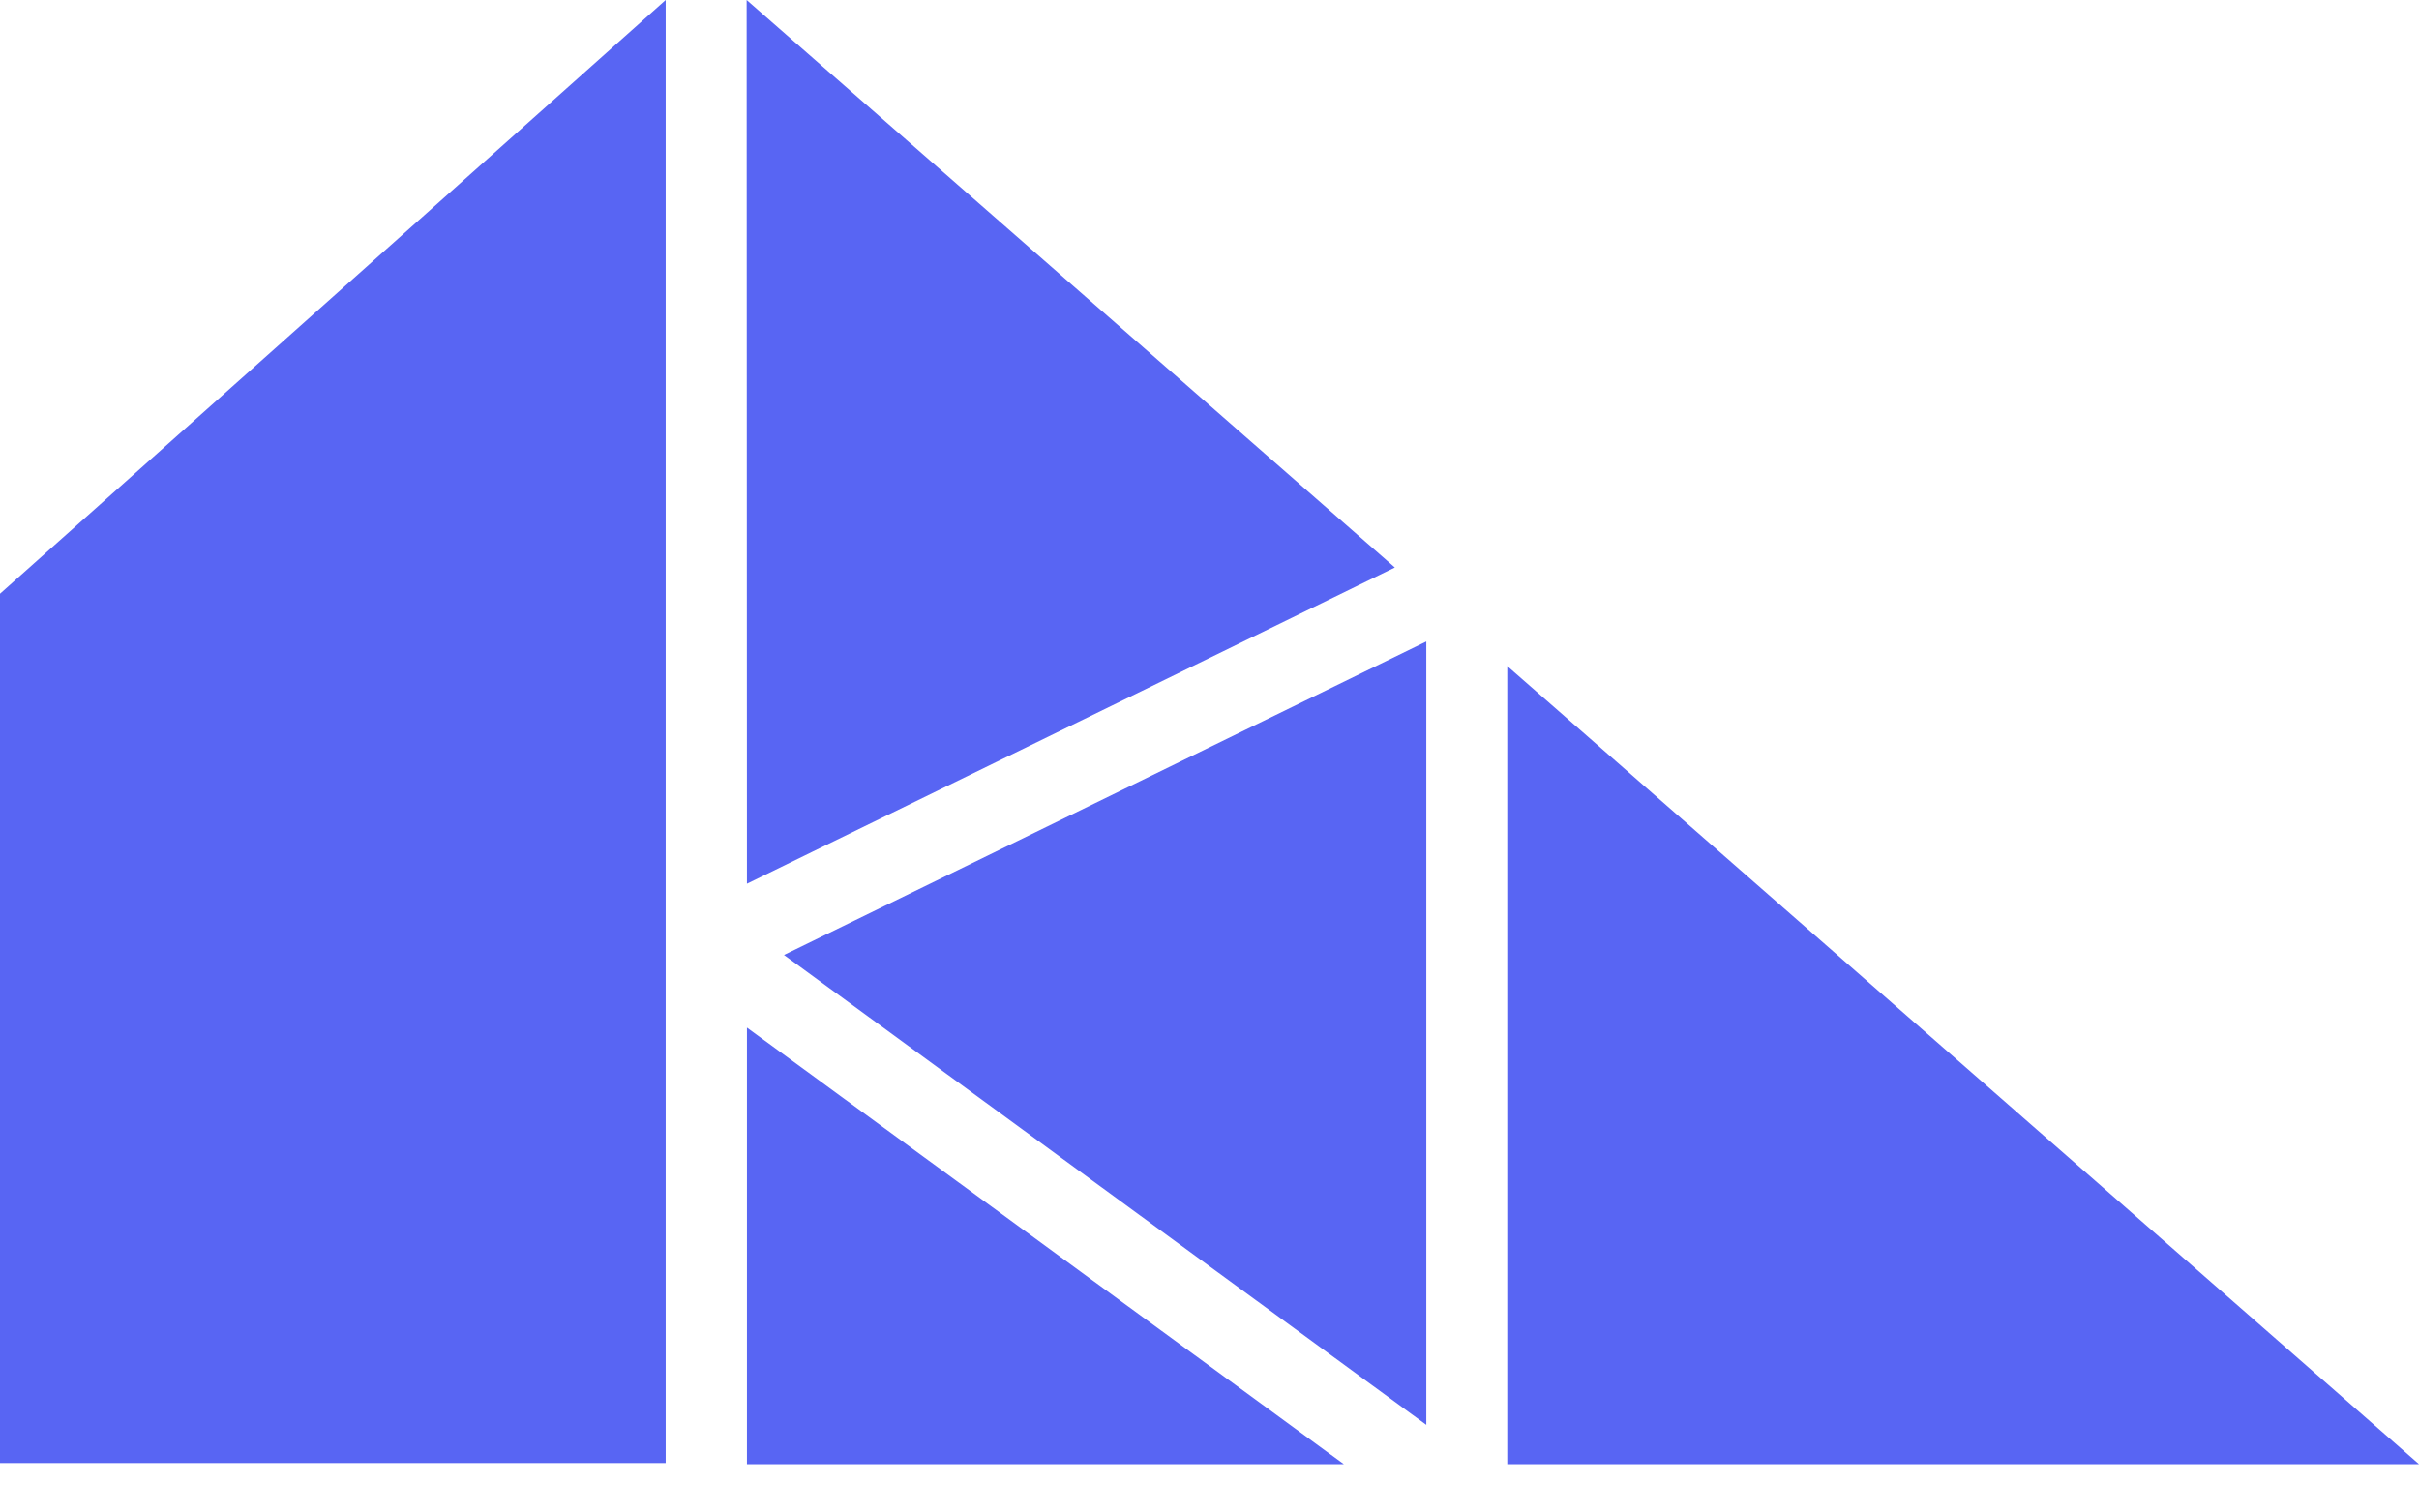
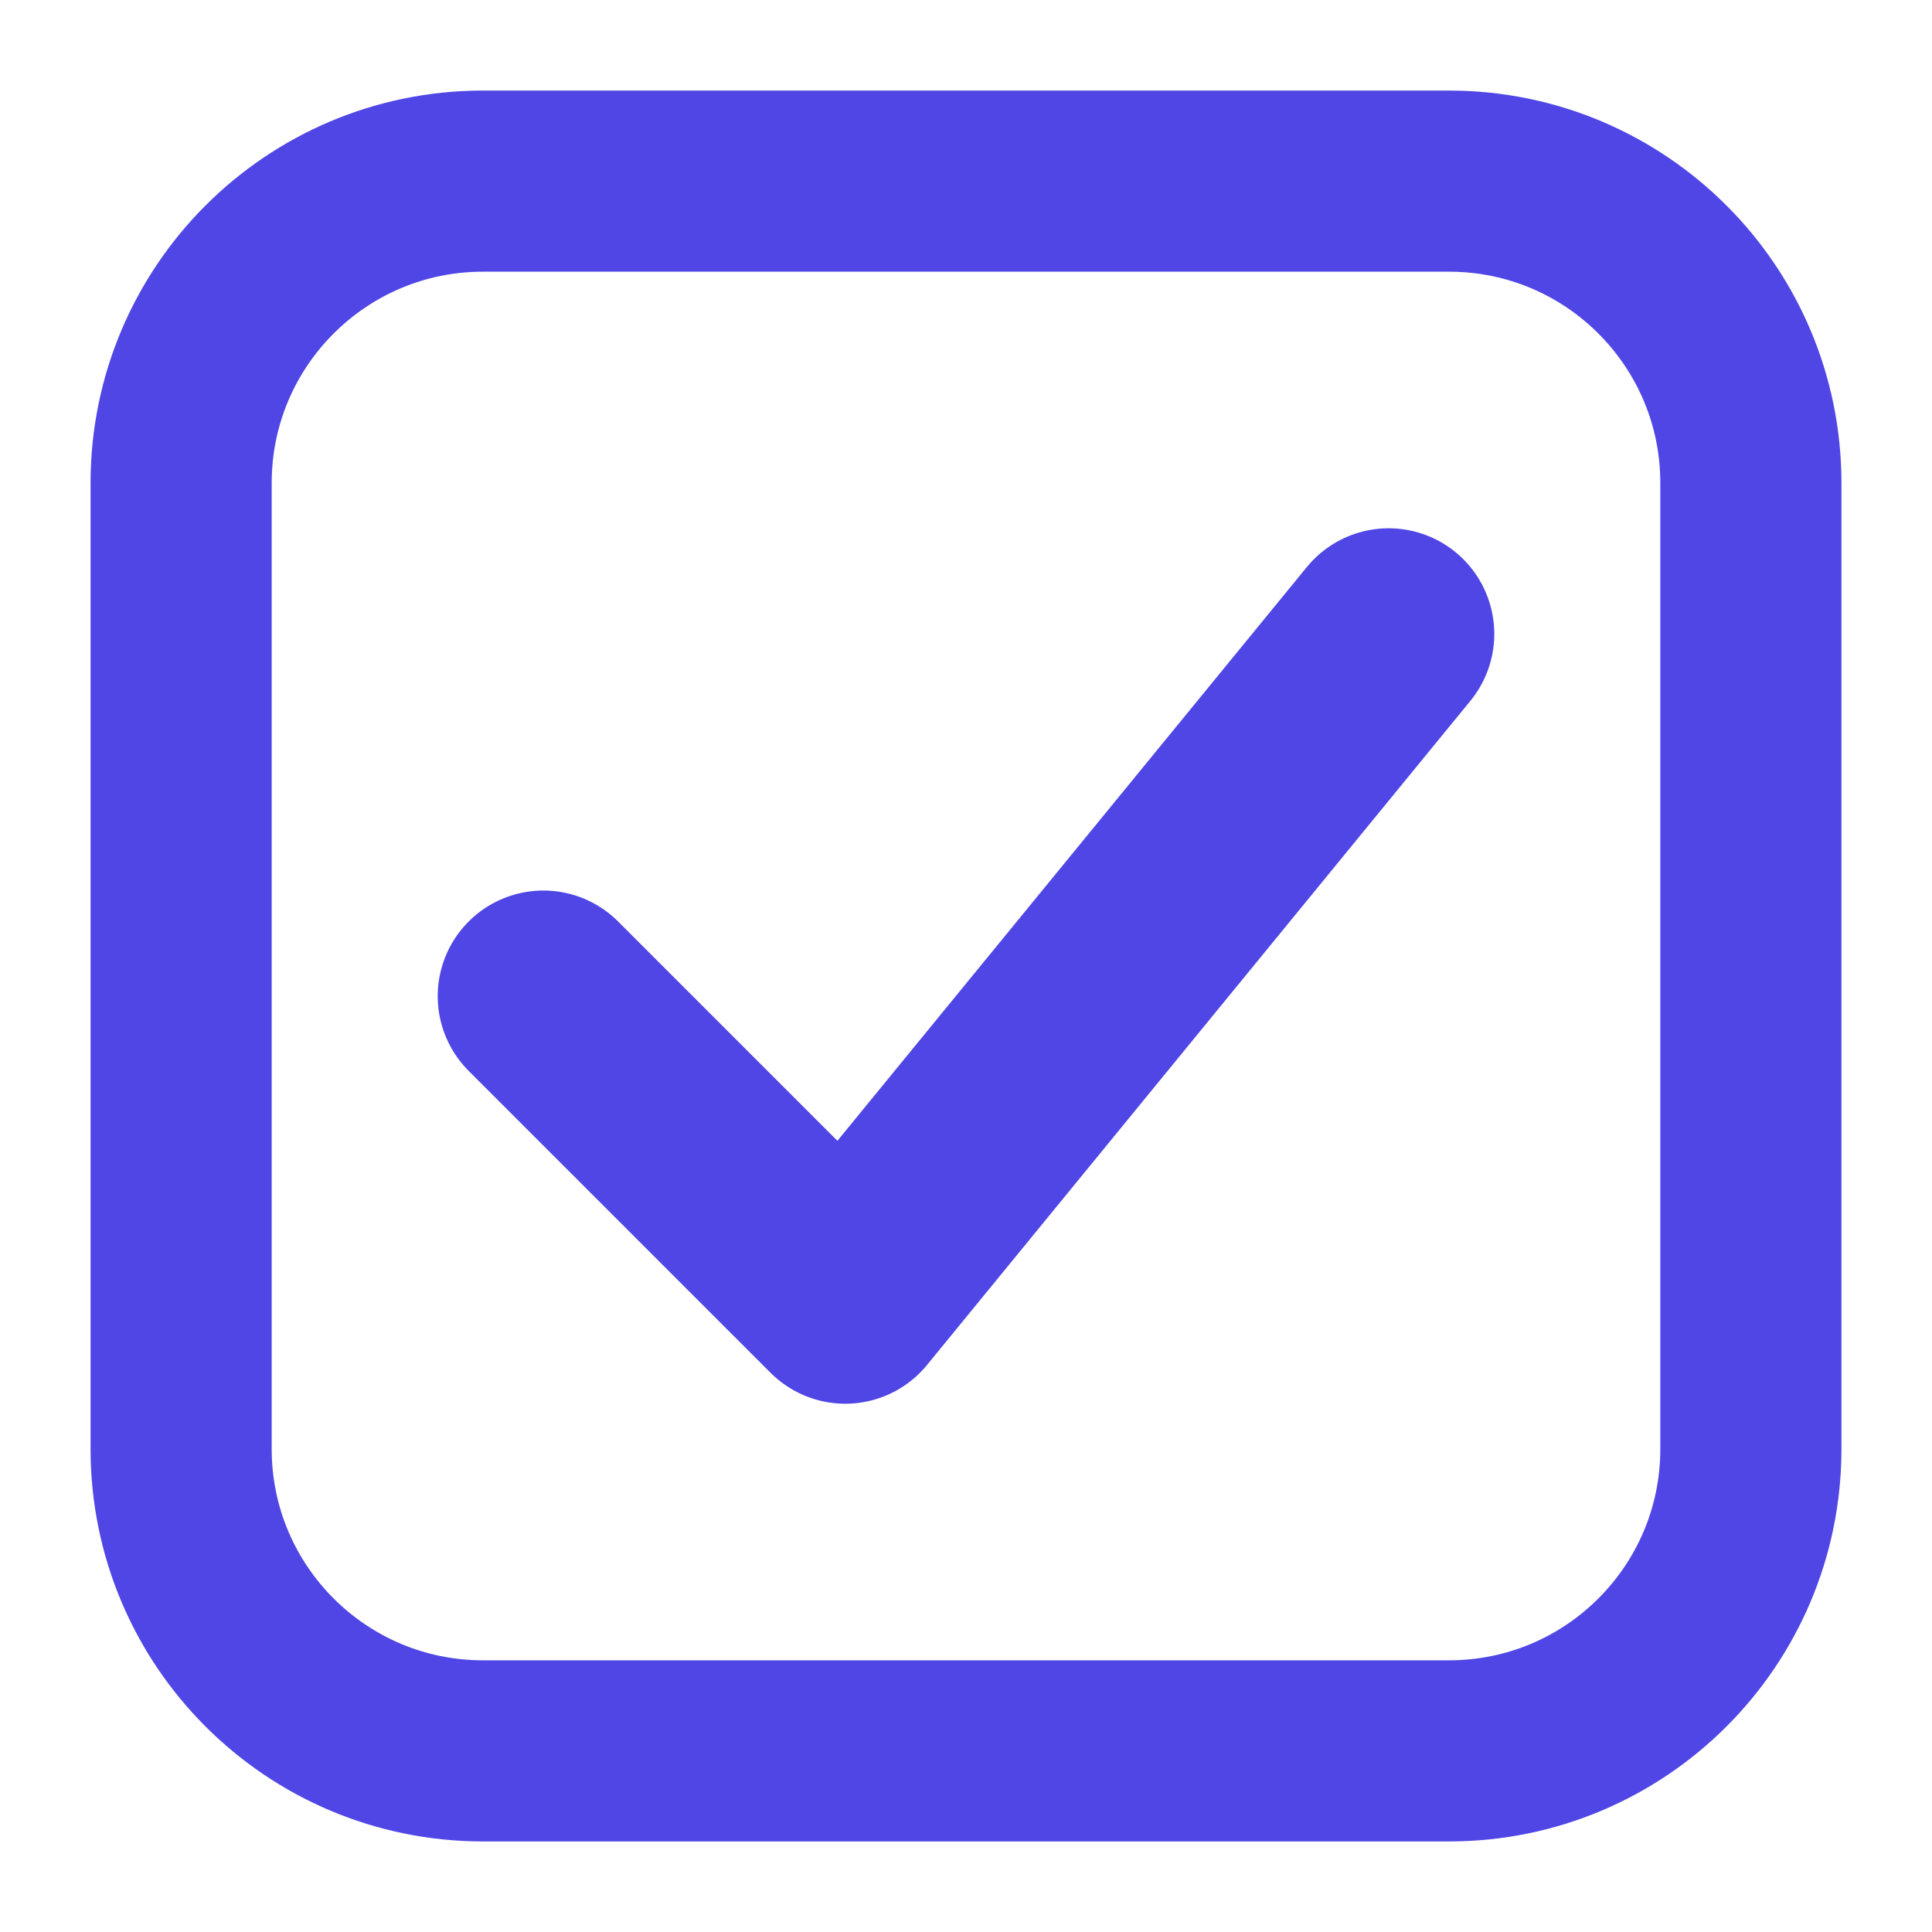
- <svg xmlns="http://www.w3.org/2000/svg" width="32" height="20" viewBox="0 0 32 20" fill="none">
-   <path d="M32 19.373L19.939 8.813V19.373H32Z" fill="#5865f3" />
-   <path d="M12.274 15.348L9.881 13.597V19.373H17.777L12.274 15.348Z" fill="#5865f3" />
-   <path d="M9.881 11.693L10.757 11.265L18.452 7.509L9.877 0L9.881 11.693Z" fill="#5865f3" />
-   <path d="M10.371 12.636L18.868 18.853V8.488L10.371 12.636Z" fill="#5865f3" />
-   <path d="M8.806 0L0 7.856V19.358H8.806V0Z" fill="#5865f3" />
+ <svg xmlns="http://www.w3.org/2000/svg" width="32" height="32" viewBox="0 0 32 32" fill="none">
+   <rect x="3" y="3" width="26" height="26" rx="5" stroke="#4f46e5" stroke-width="3" />
+   <path d="M9 16.5l5 5 9-11" stroke="#4f46e5" stroke-width="3.5" stroke-linecap="round" stroke-linejoin="round" />
</svg>
